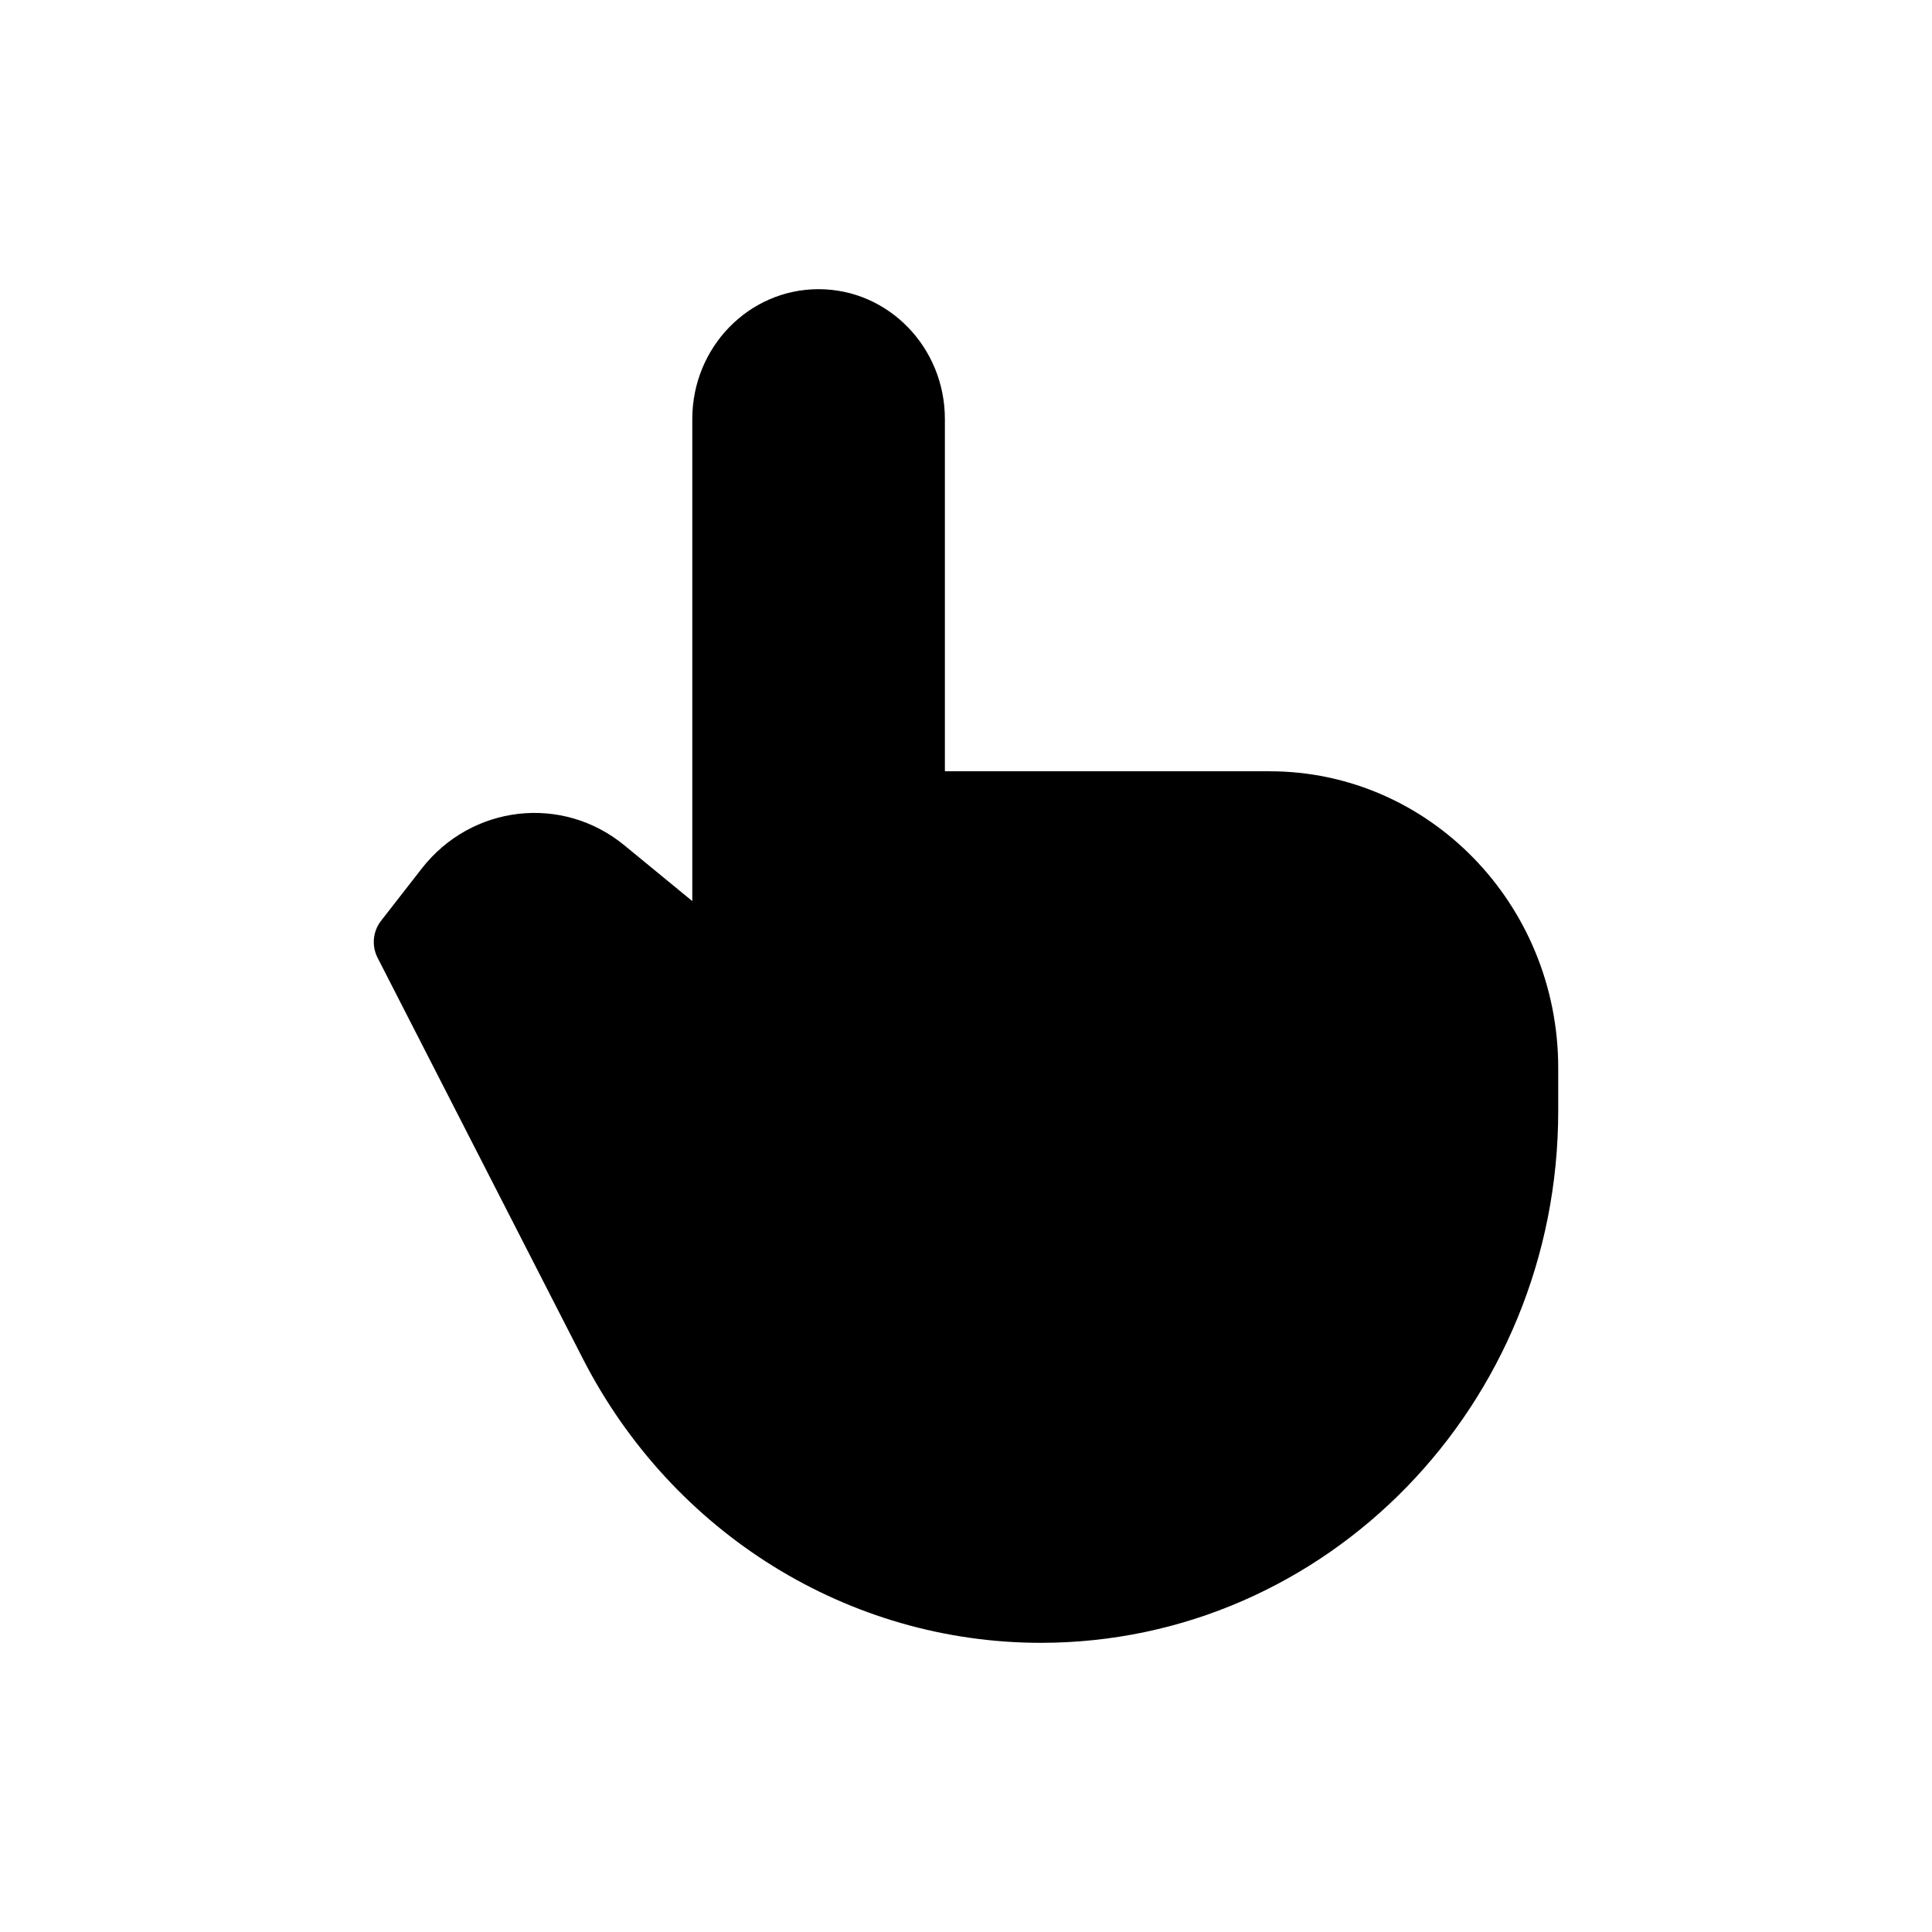
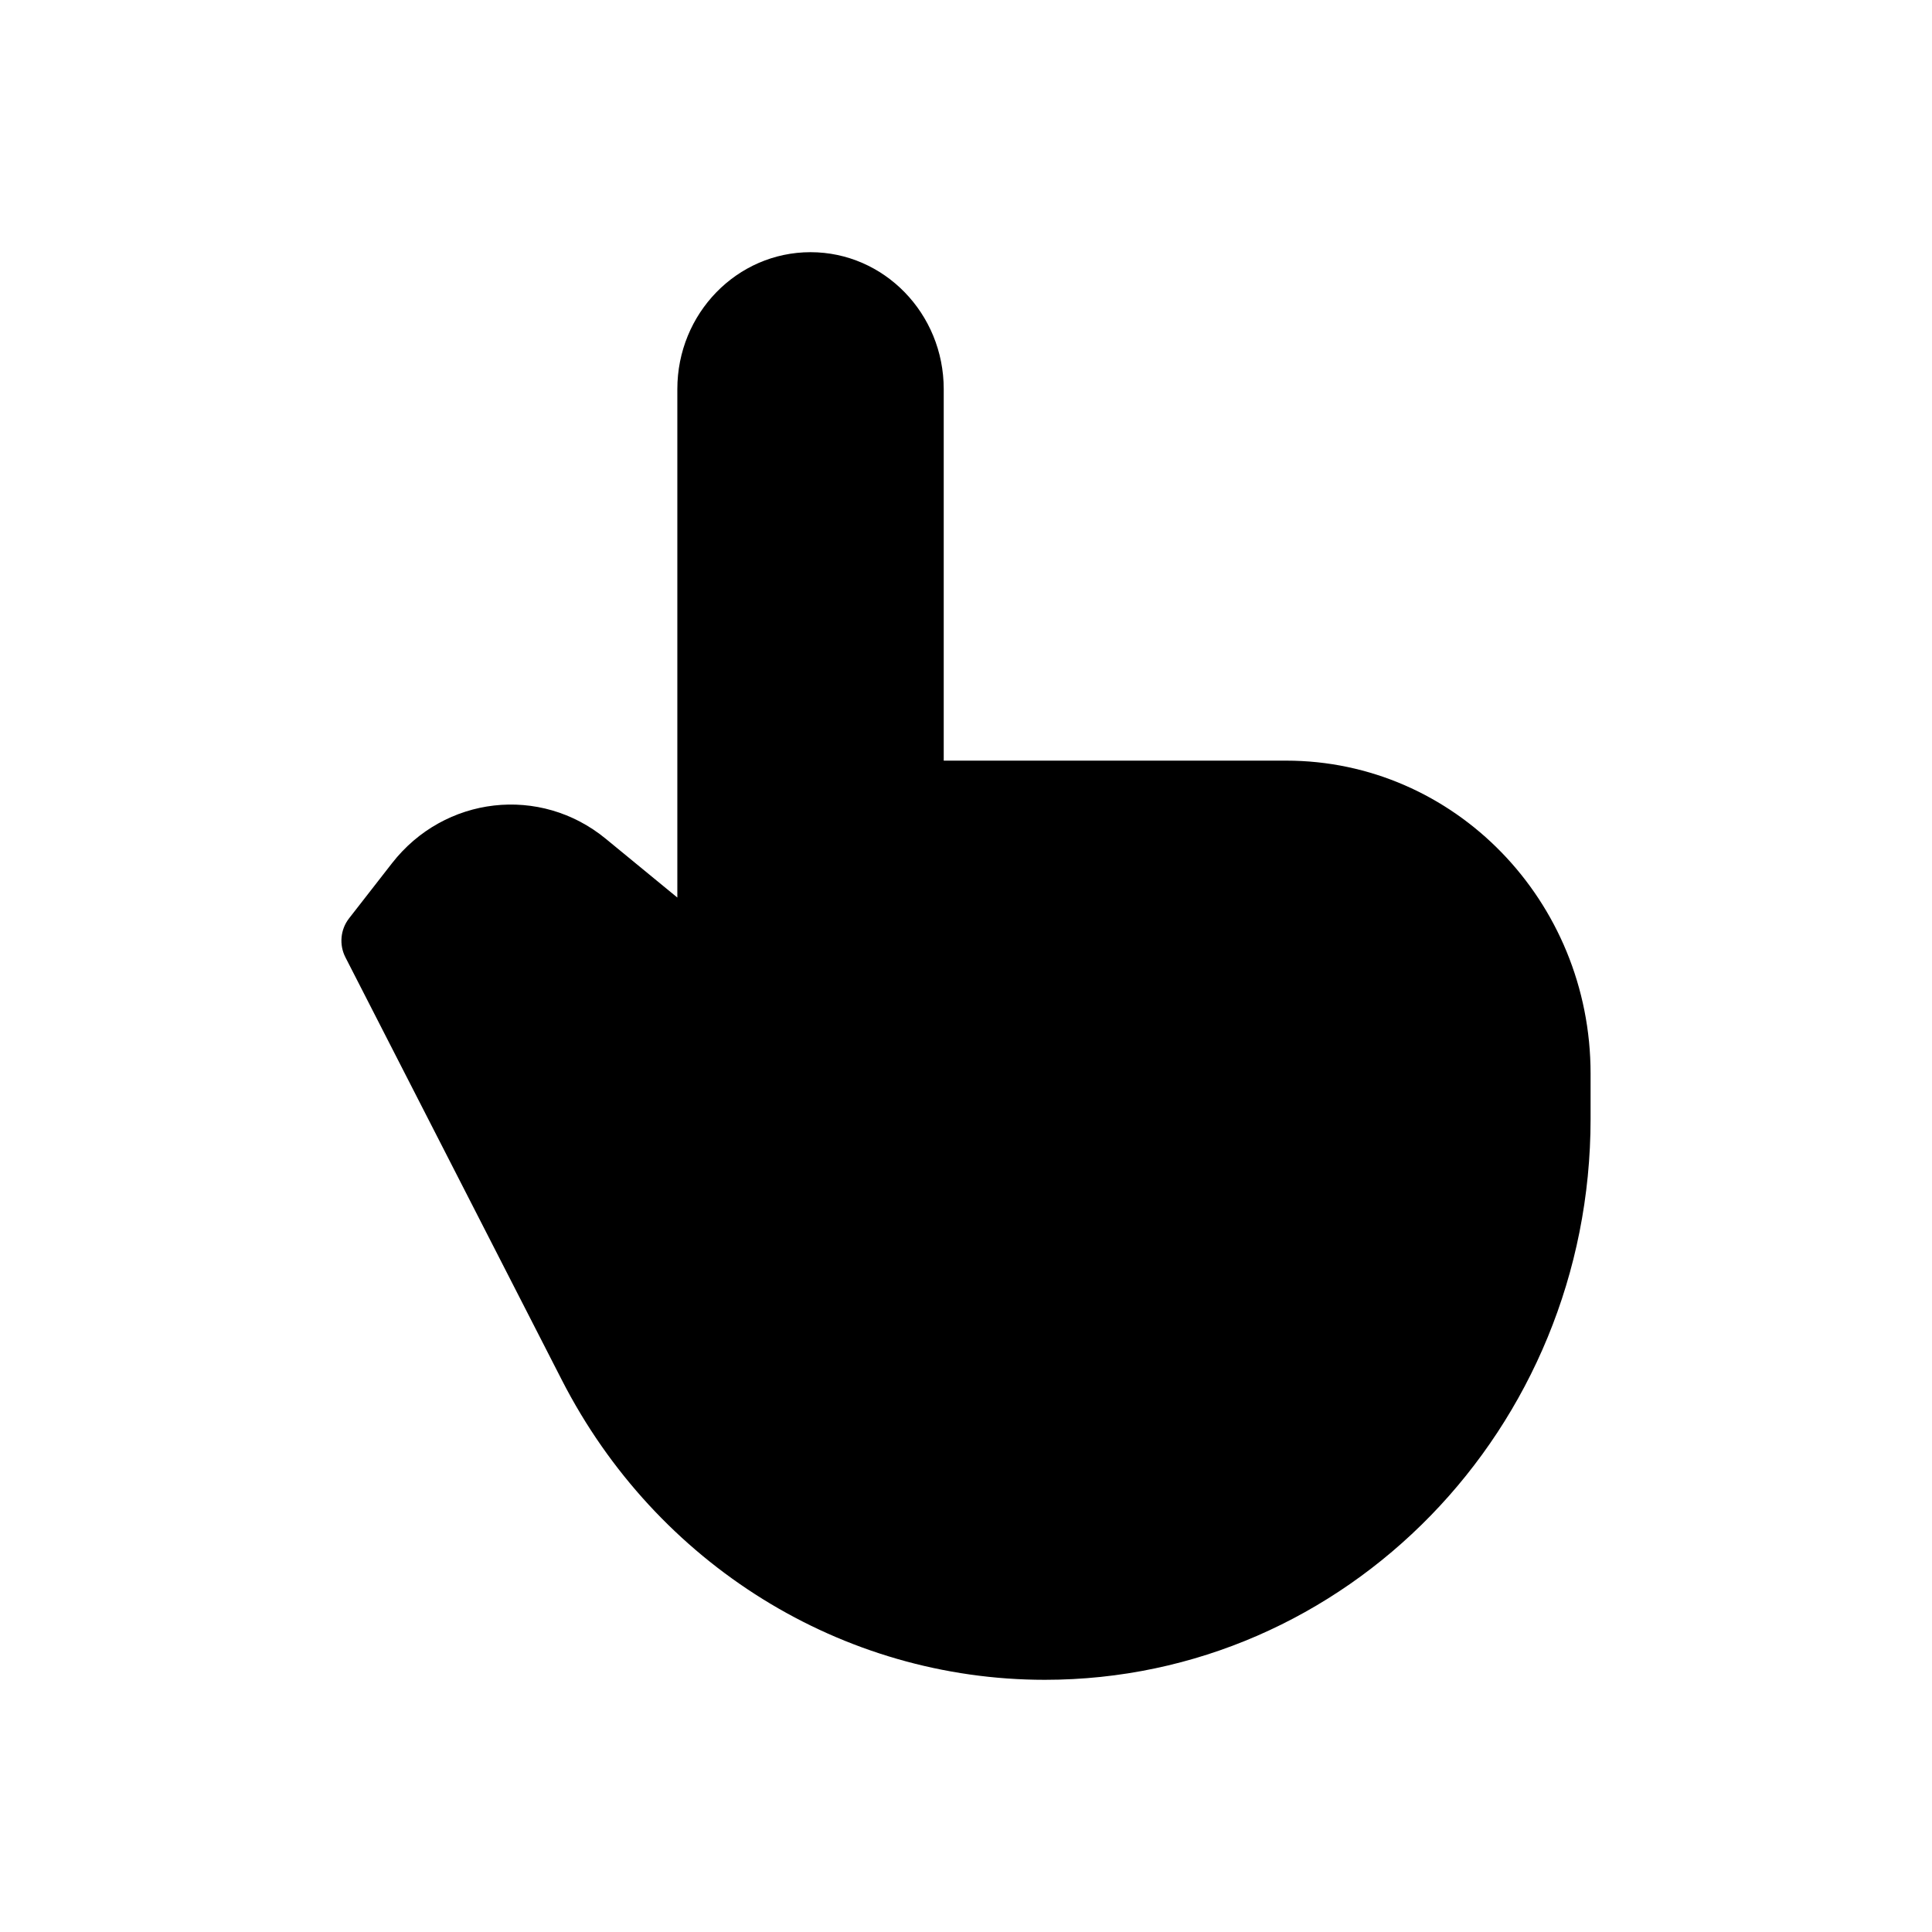
<svg xmlns="http://www.w3.org/2000/svg" width="20" height="20" viewBox="0 0 20 20" fill="none">
-   <g id="mateo-optical-size" transform="matrix(0.700644 0 0 0.700644 3.168721 2.99356)">
+   <g id="mateo-optical-size" transform="matrix(0.7389349 0 0 0.7389349 2.795384 2.610651)">
    <path d="M9.438 7.123H14.235C16.591 7.123 18.5 9.086 18.5 11.507V12.142C18.5 16.482 15.077 20 10.855 20C8.016 20 5.411 18.384 4.089 15.802L1.056 9.878C0.966 9.702 0.986 9.489 1.106 9.334L1.708 8.561C2.444 7.616 3.786 7.462 4.705 8.219L5.706 9.041V1.918C5.706 0.859 6.541 0 7.572 0C8.602 0 9.438 0.859 9.438 1.918V7.123Z" fill="black" />
  </g>
</svg>
